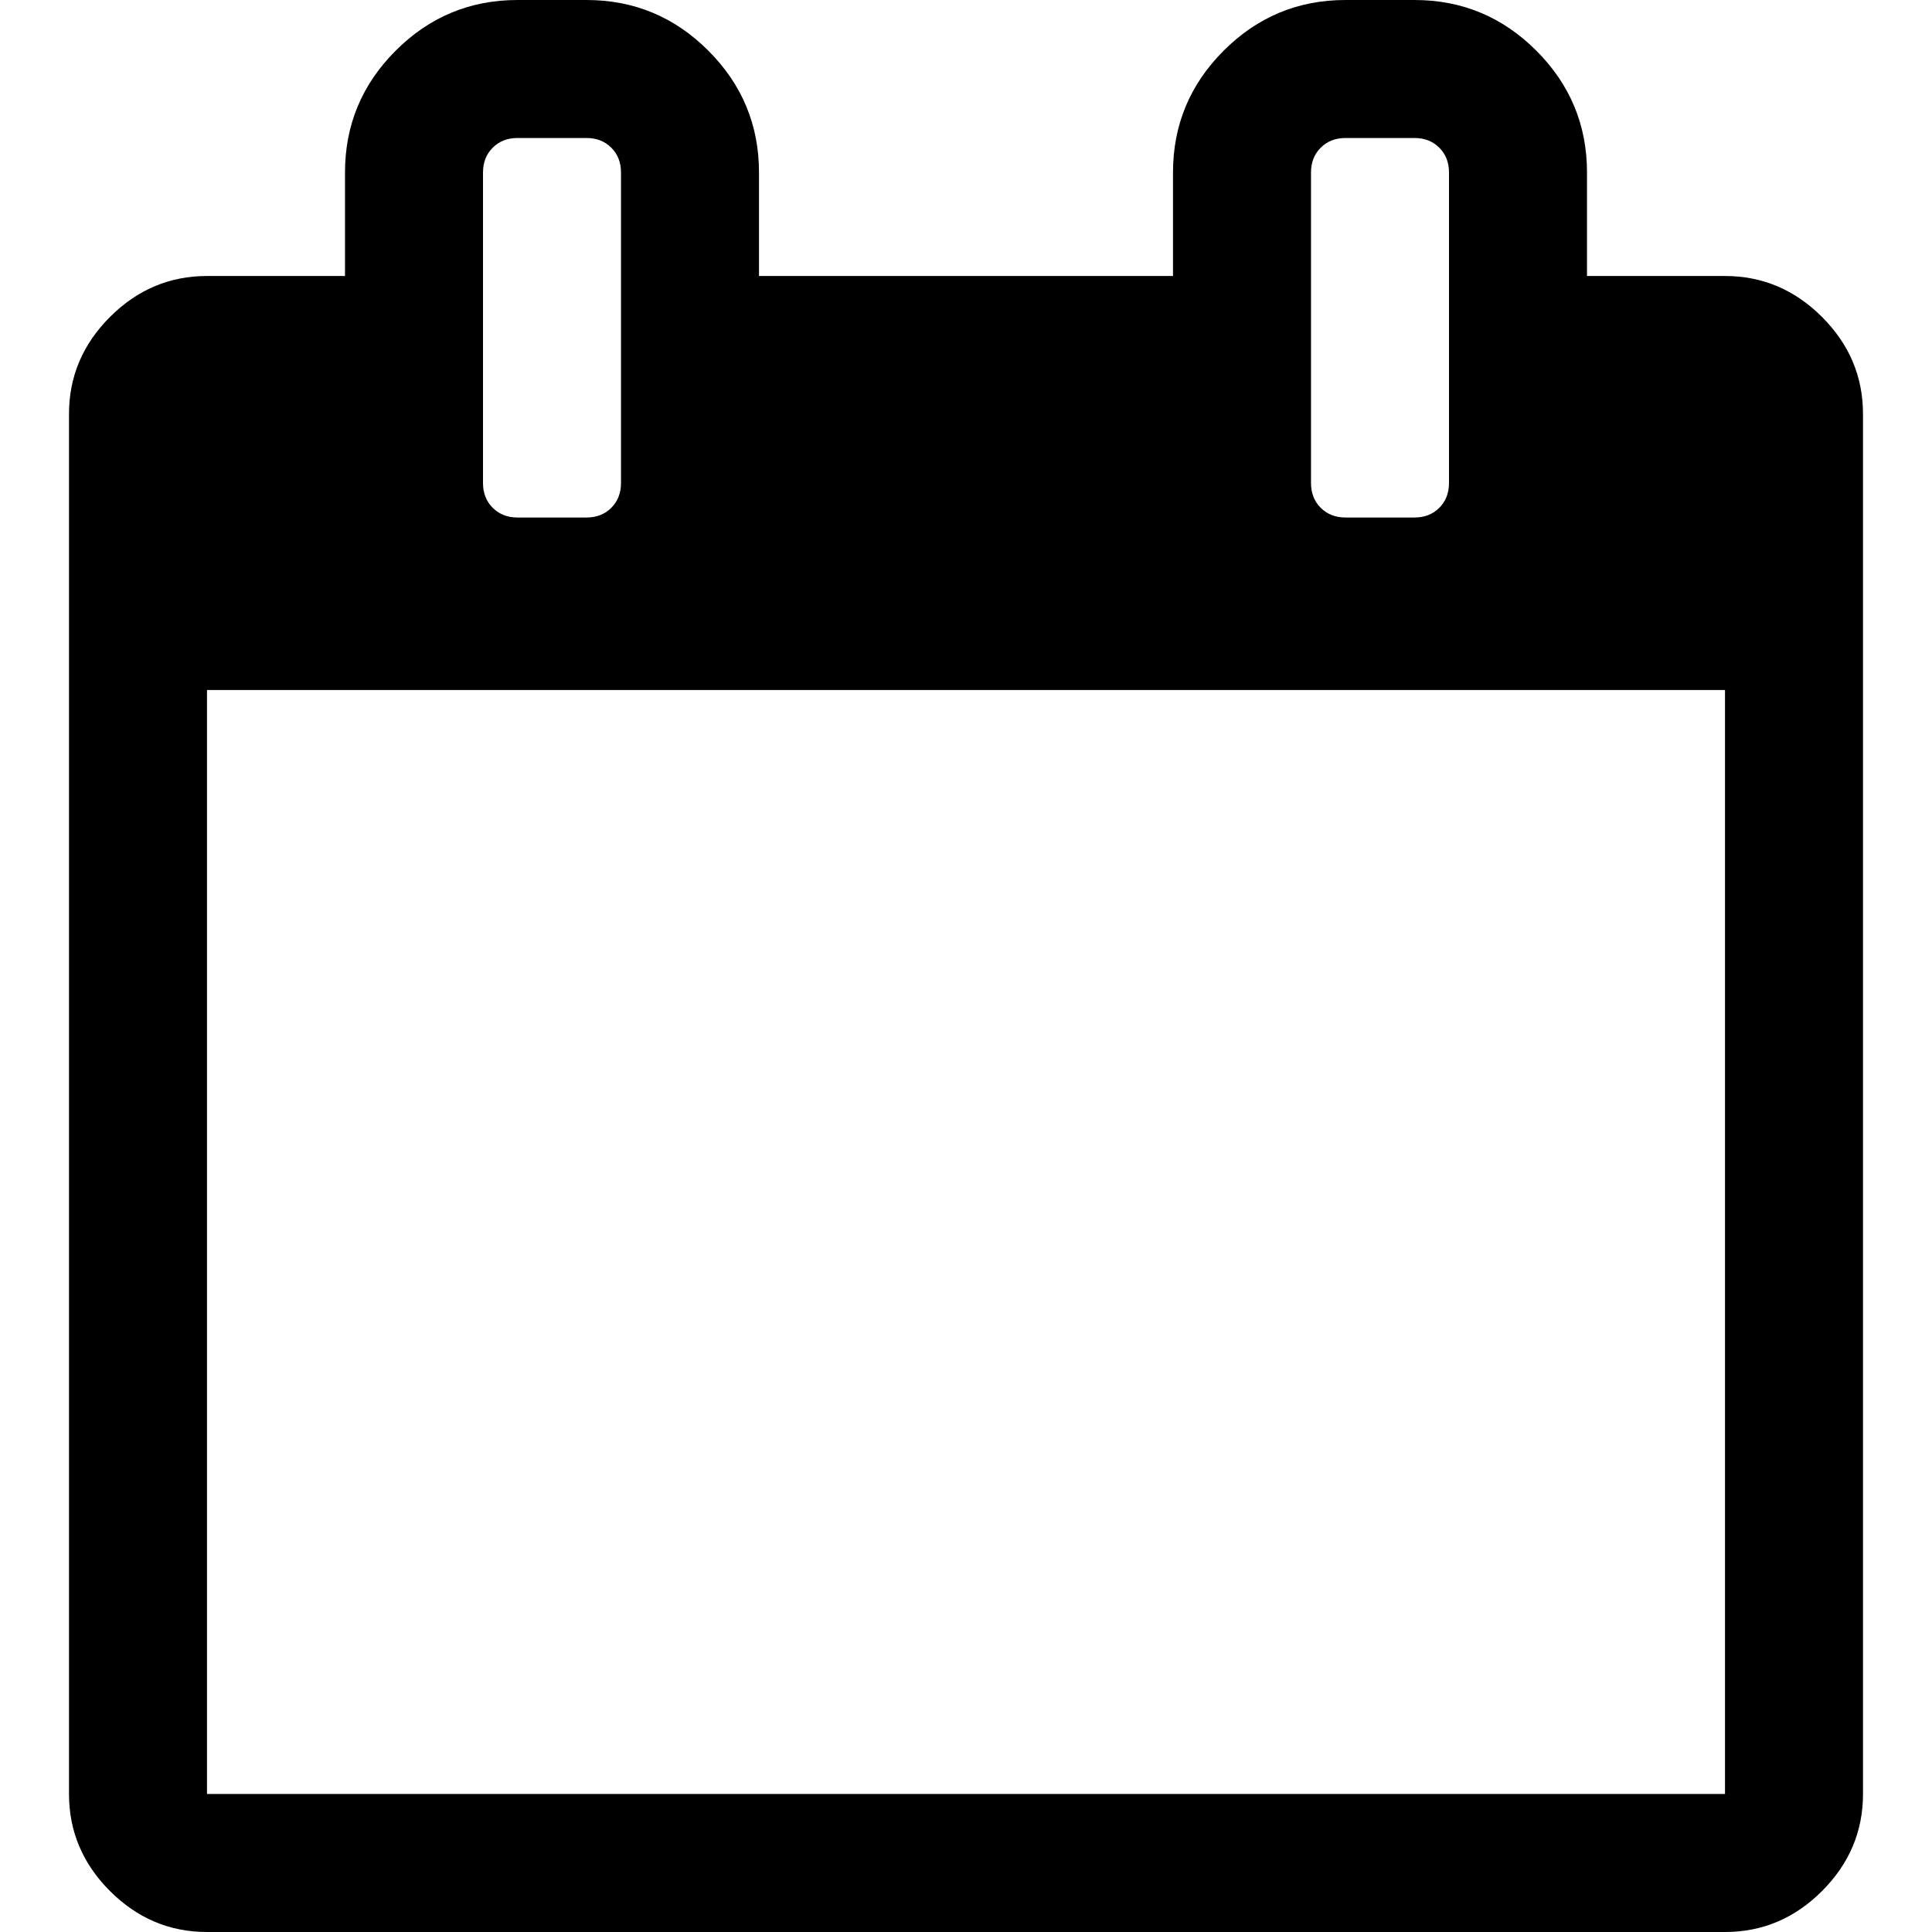
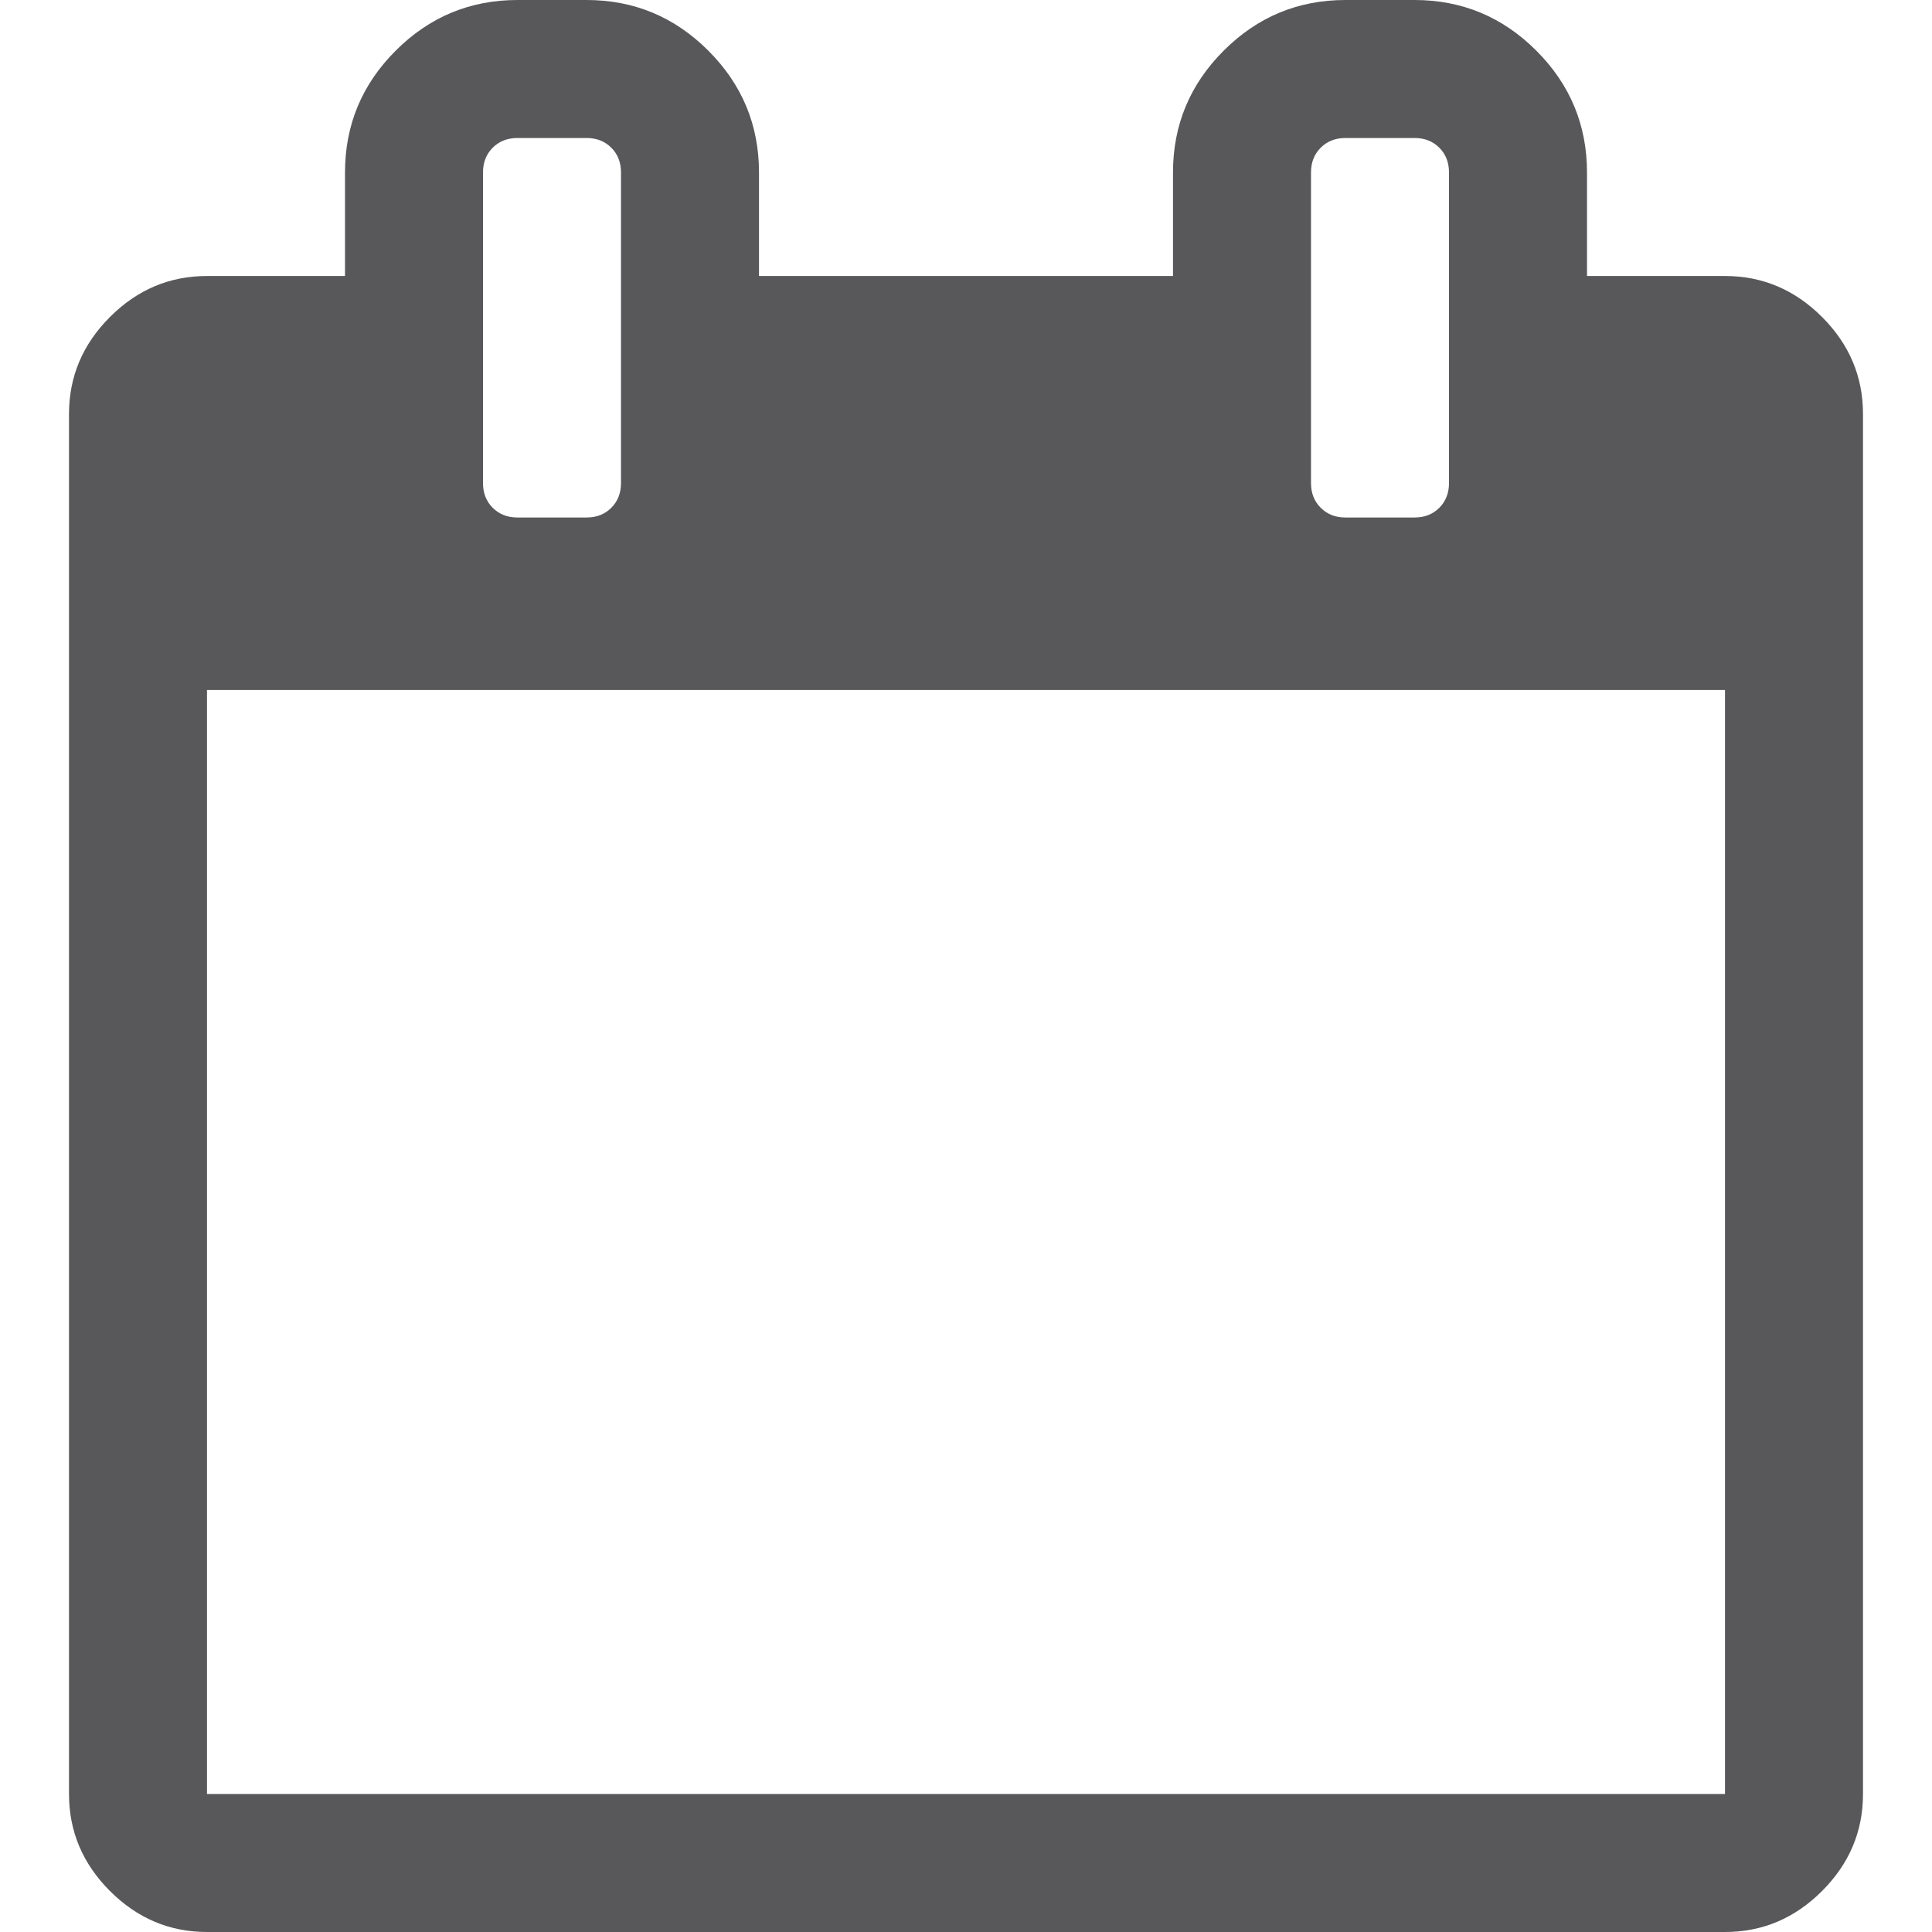
- <svg xmlns="http://www.w3.org/2000/svg" width="1792" height="1792" viewBox="0 0 1792 1792">
+ <svg xmlns="http://www.w3.org/2000/svg" width="1792" height="1792" viewBox="0 0 1792 1792" fill="#58585A">
  <path d="M192 1664h1408v-1024h-1408v1024zm384-1216v-288q0-14-9-23t-23-9h-64q-14 0-23 9t-9 23v288q0 14 9 23t23 9h64q14 0 23-9t9-23zm768 0v-288q0-14-9-23t-23-9h-64q-14 0-23 9t-9 23v288q0 14 9 23t23 9h64q14 0 23-9t9-23zm384-64v1280q0 52-38 90t-90 38h-1408q-52 0-90-38t-38-90v-1280q0-52 38-90t90-38h128v-96q0-66 47-113t113-47h64q66 0 113 47t47 113v96h384v-96q0-66 47-113t113-47h64q66 0 113 47t47 113v96h128q52 0 90 38t38 90z" />
</svg>
